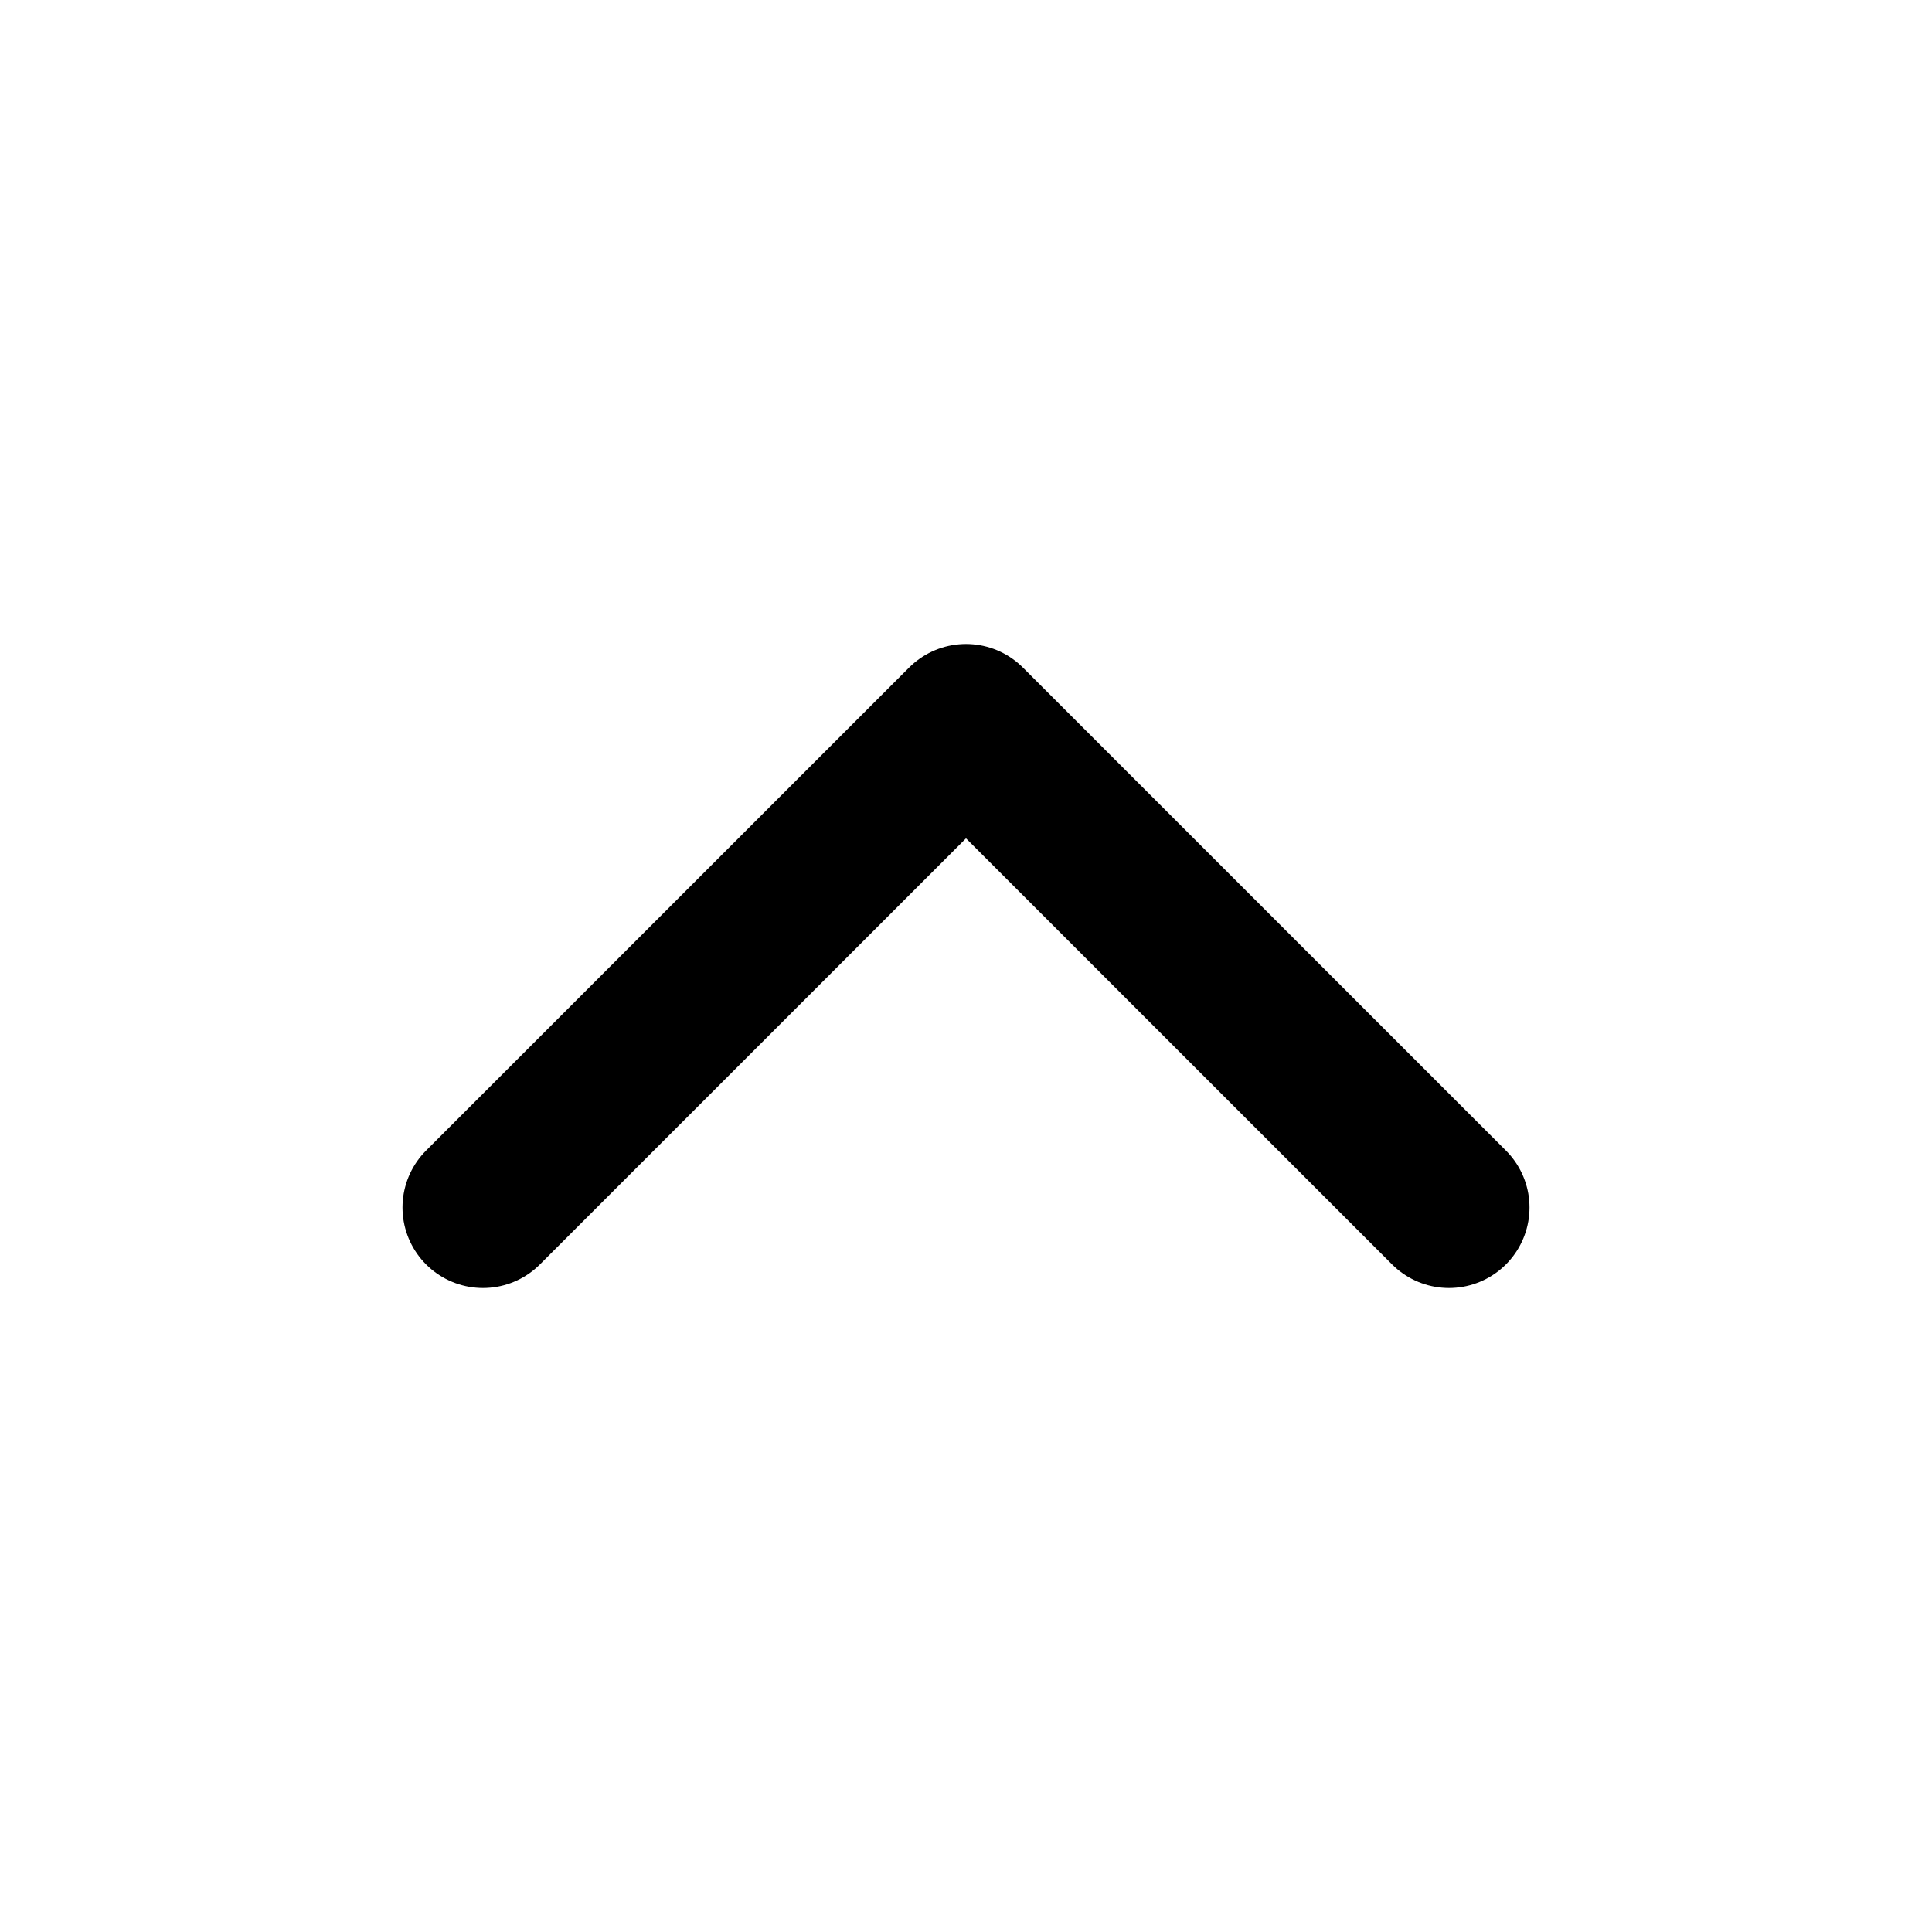
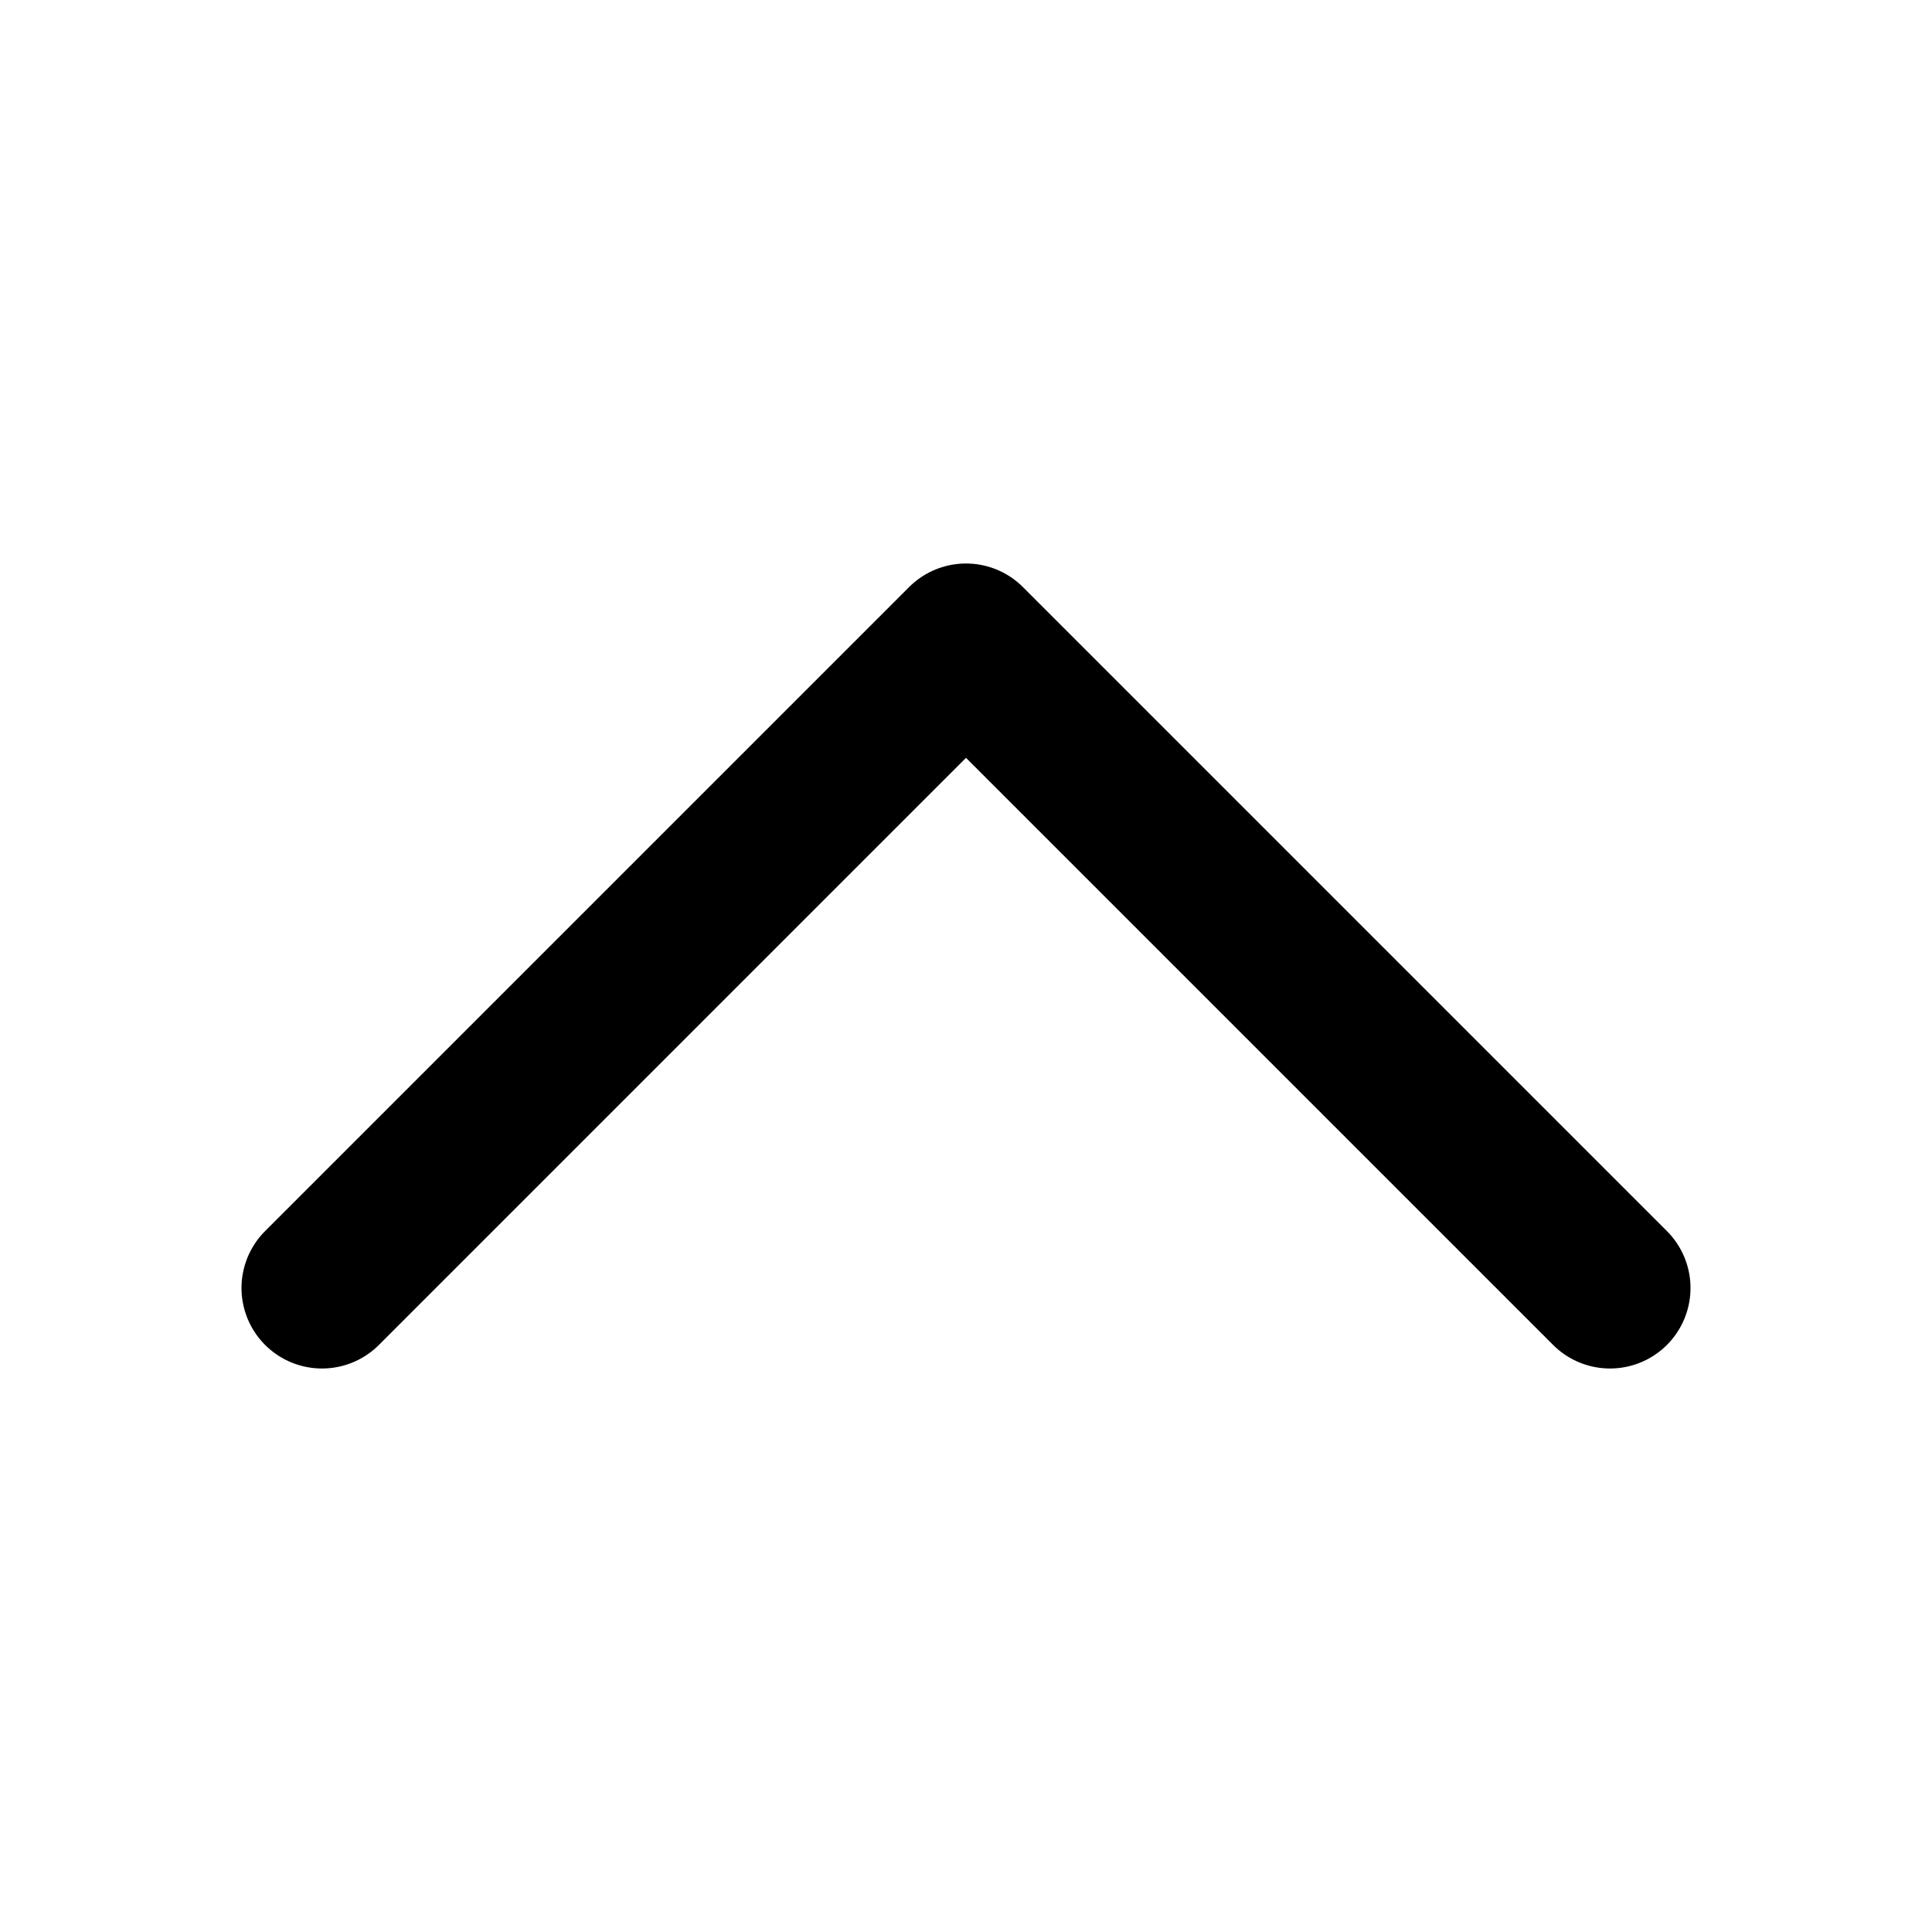
<svg xmlns="http://www.w3.org/2000/svg" width="24px" height="24px" viewBox="0 0 24 24" version="1.1">
  <g id="chevronUp" stroke="none" stroke-width="1" fill="none" fill-rule="evenodd" stroke-linecap="round" stroke-linejoin="round">
-     <polyline id="Path" stroke="#000000" stroke-width="2" points="18 15 12 9 6 15" />
+     <polyline id="Path" stroke="#000000" stroke-width="2" points="20 16 12 8 4 16" />
  </g>
</svg>
